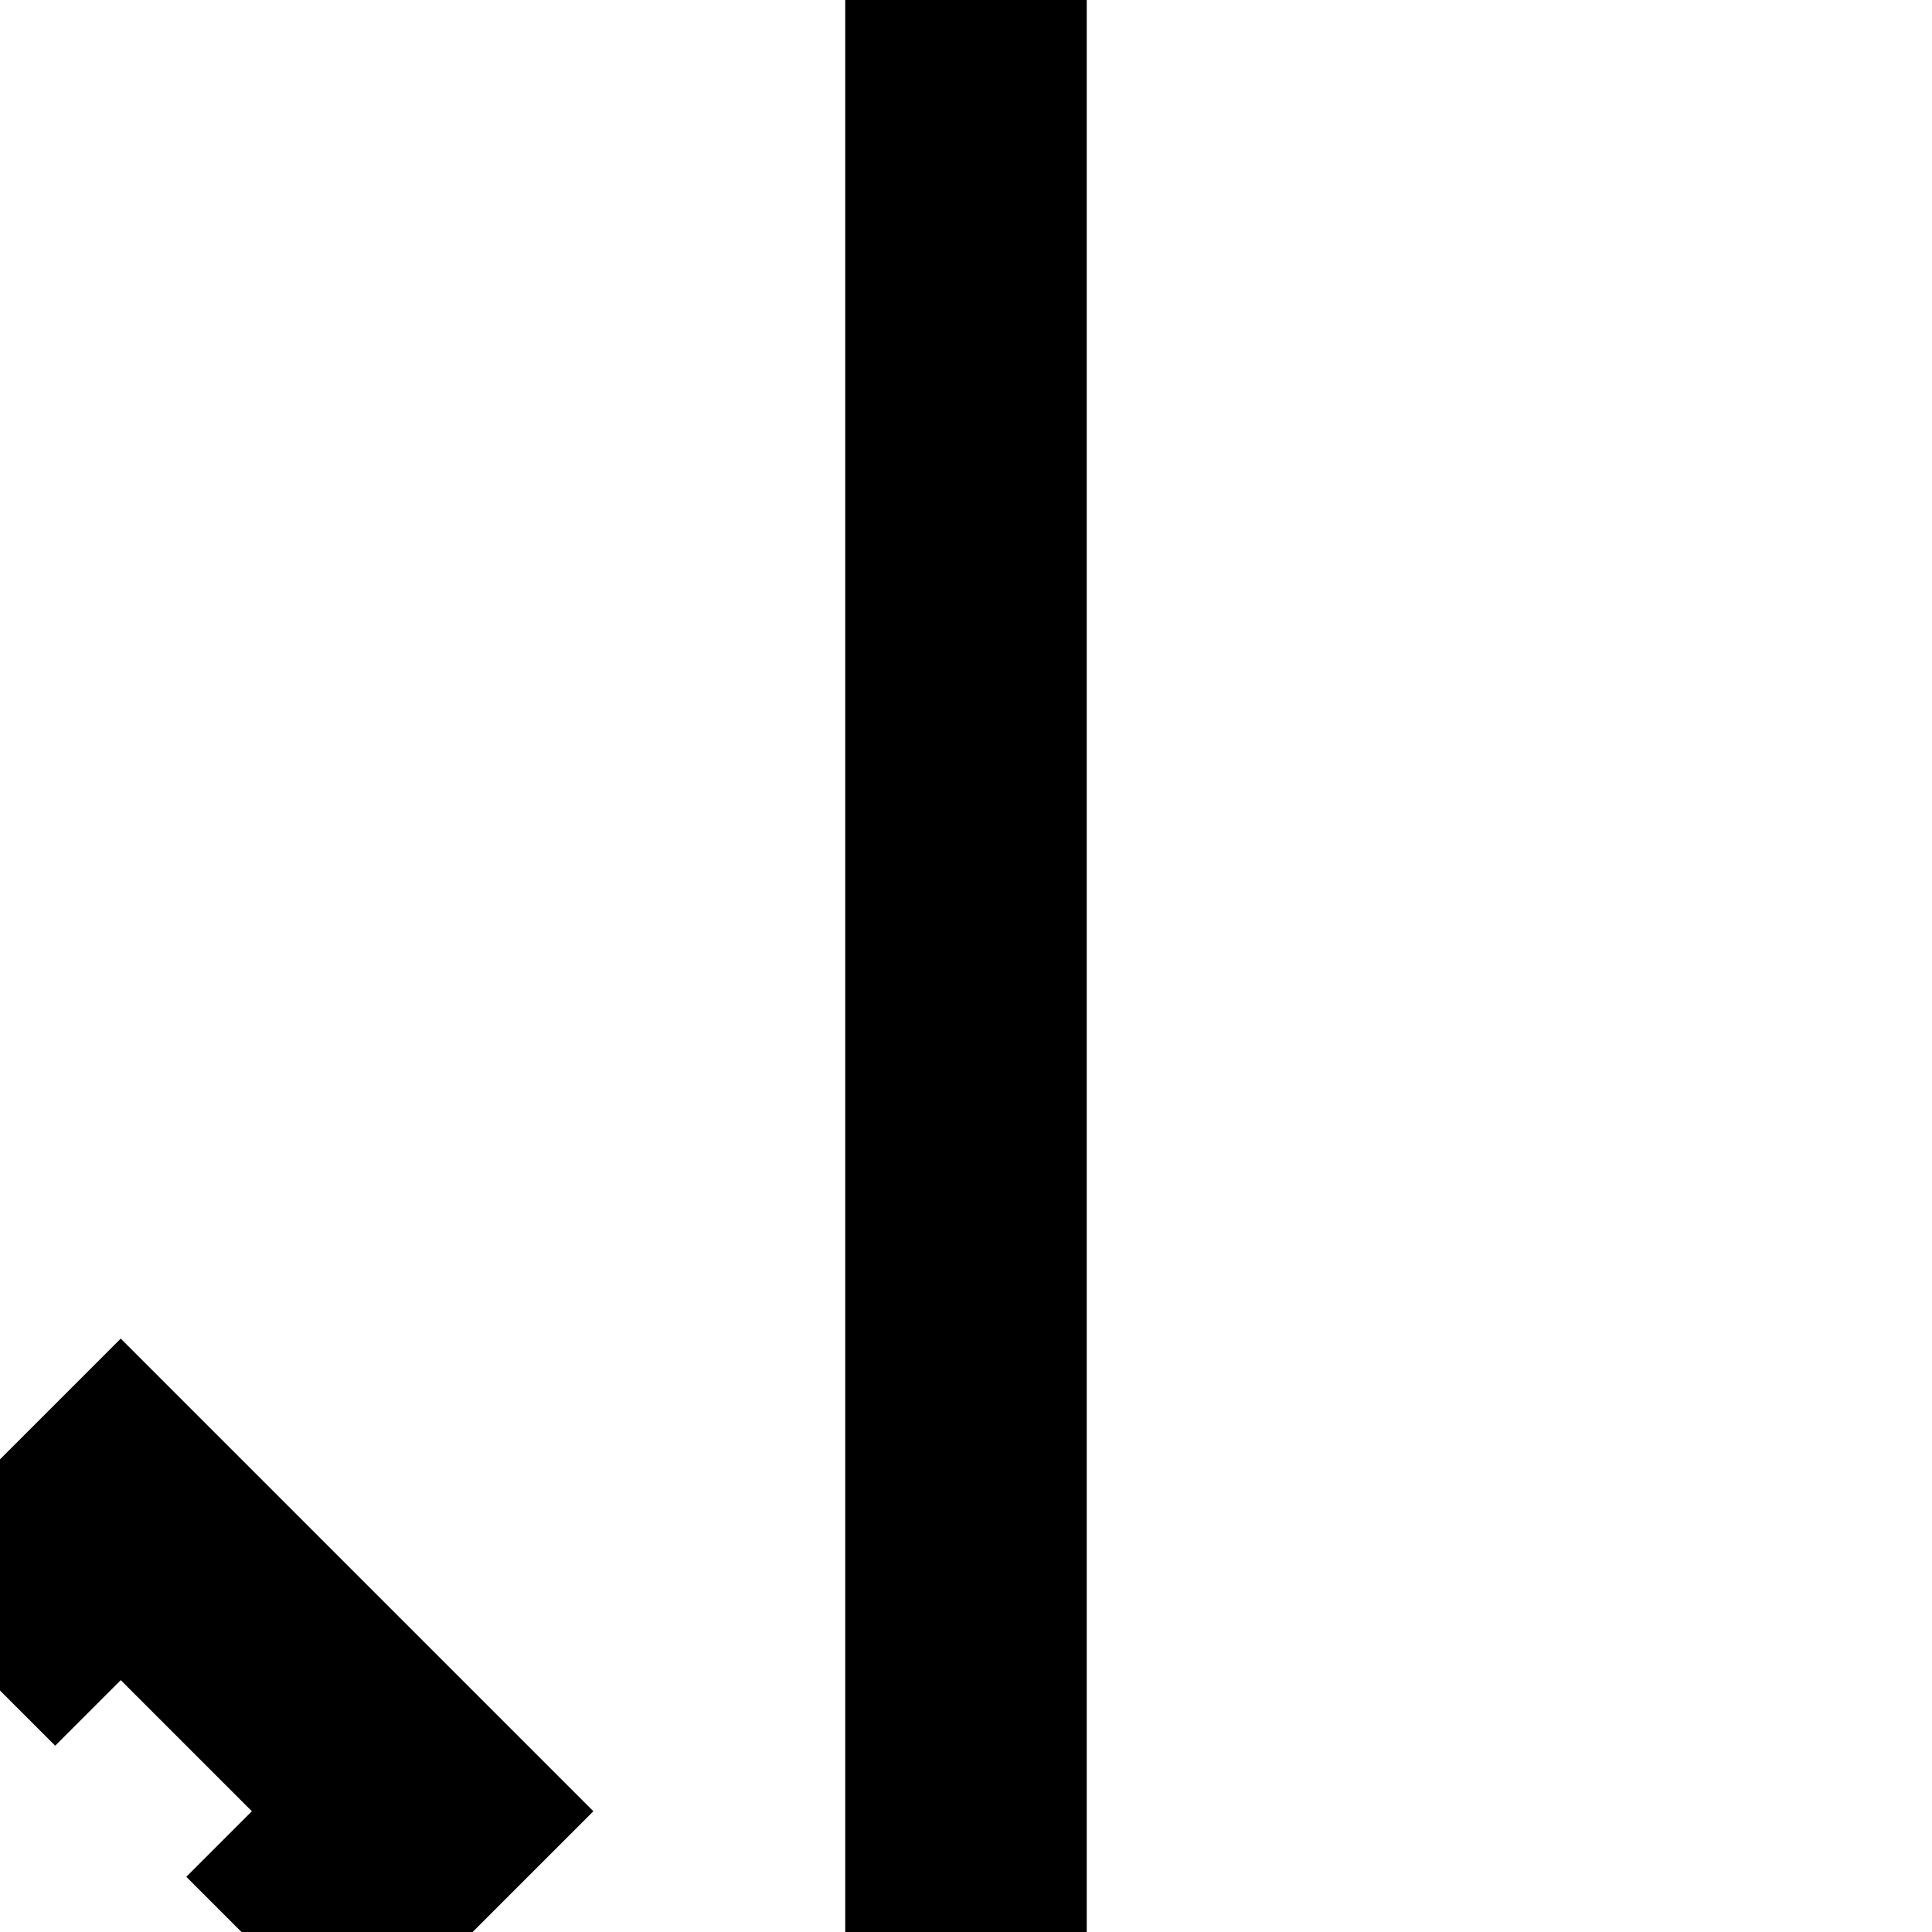
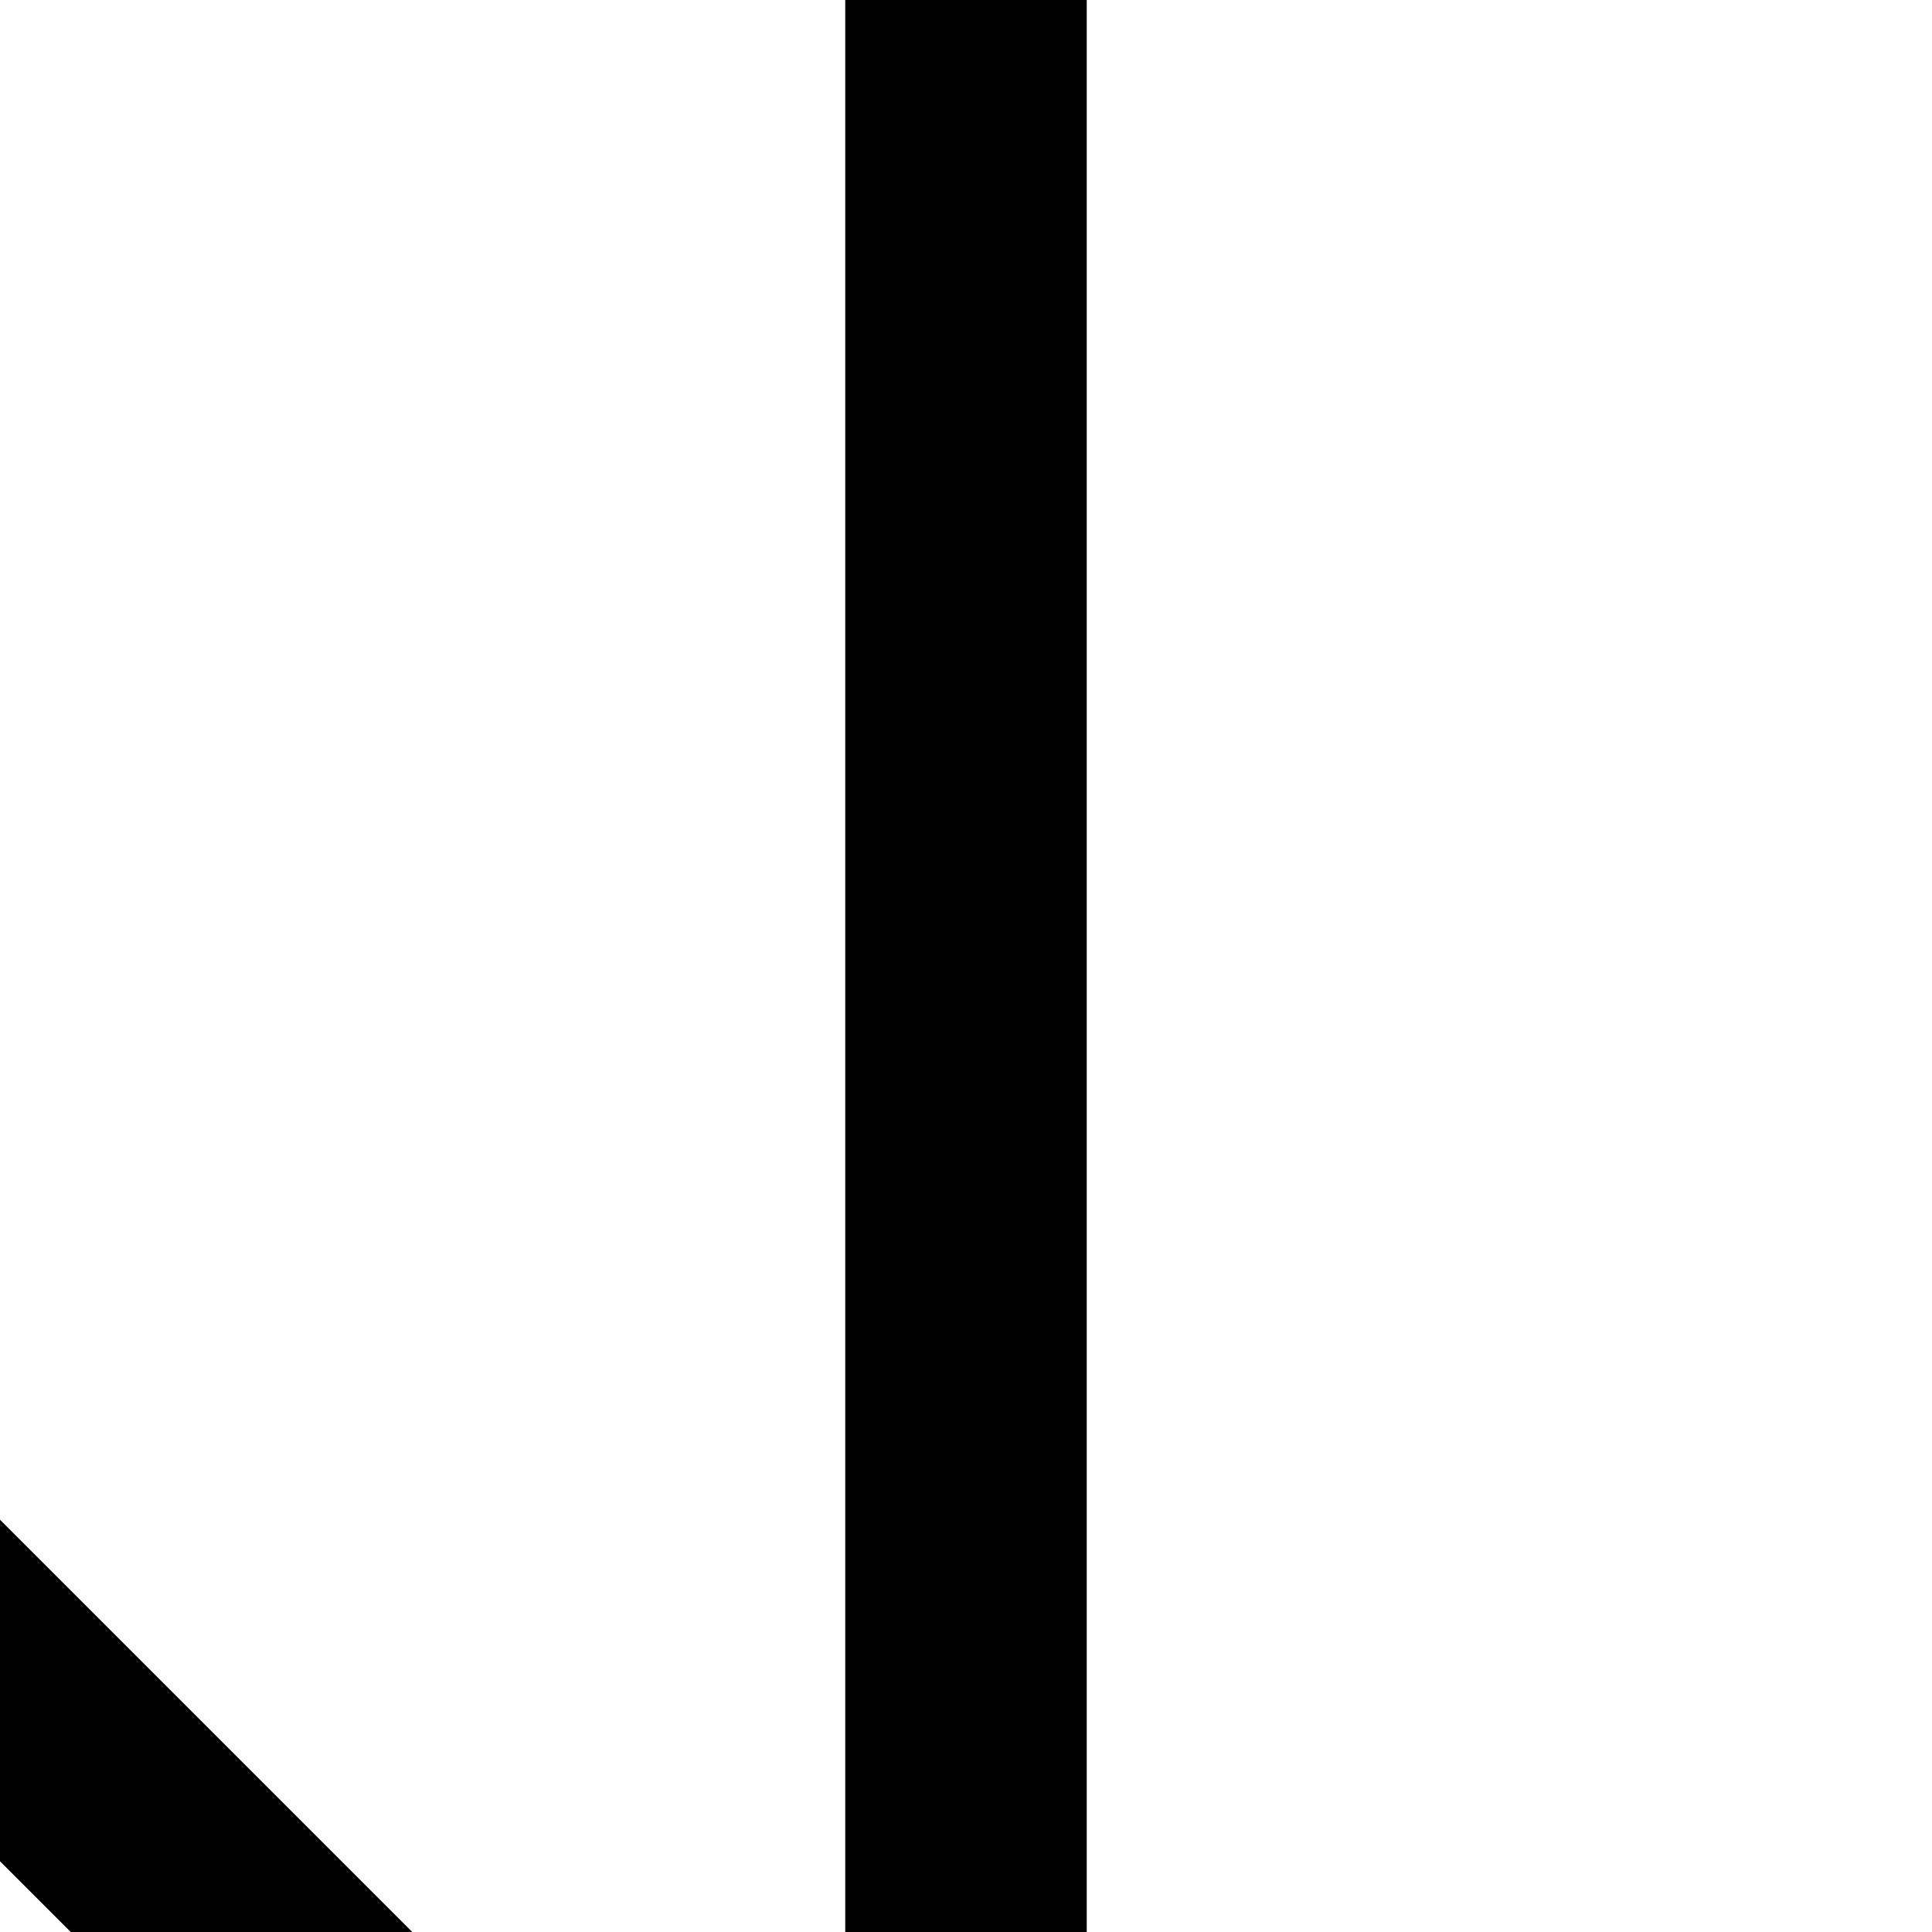
<svg xmlns="http://www.w3.org/2000/svg" width="512" height="512" viewBox="0 0 135.467 135.467" version="1.1" id="svg8">
  <defs id="defs2" />
  <g id="layer1" transform="translate(0,-161.5333)">
    <path style="fill:none;fill-rule:evenodd;stroke:#000000;stroke-width:16.933;stroke-linecap:square;stroke-linejoin:miter;stroke-opacity:1;stroke-miterlimit:4;stroke-dasharray:none" d="M 67.733,161.533 V 297" id="path4561" />
  </g>
  <defs id="defs2" />
-   <path id="path4672" d="M -2.117,116.417 8.467,105.833 29.633,127 19.05,137.583" style="fill:none;fill-rule:evenodd;stroke:#000000;stroke-width:16.933;stroke-linecap:butt;stroke-linejoin:miter;stroke-miterlimit:4;stroke-dasharray:none;stroke-opacity:1" />
+   <path style="fill:none;fill-rule:evenodd;stroke:#000000;stroke-width:16.933;stroke-linecap:butt;stroke-linejoin:miter;stroke-opacity:1;stroke-miterlimit:4;stroke-dasharray:none" d="M 0,186.267 33.867,152.4 -16.933,101.6 -50.8,135.467" id="path4528" />
</svg>
